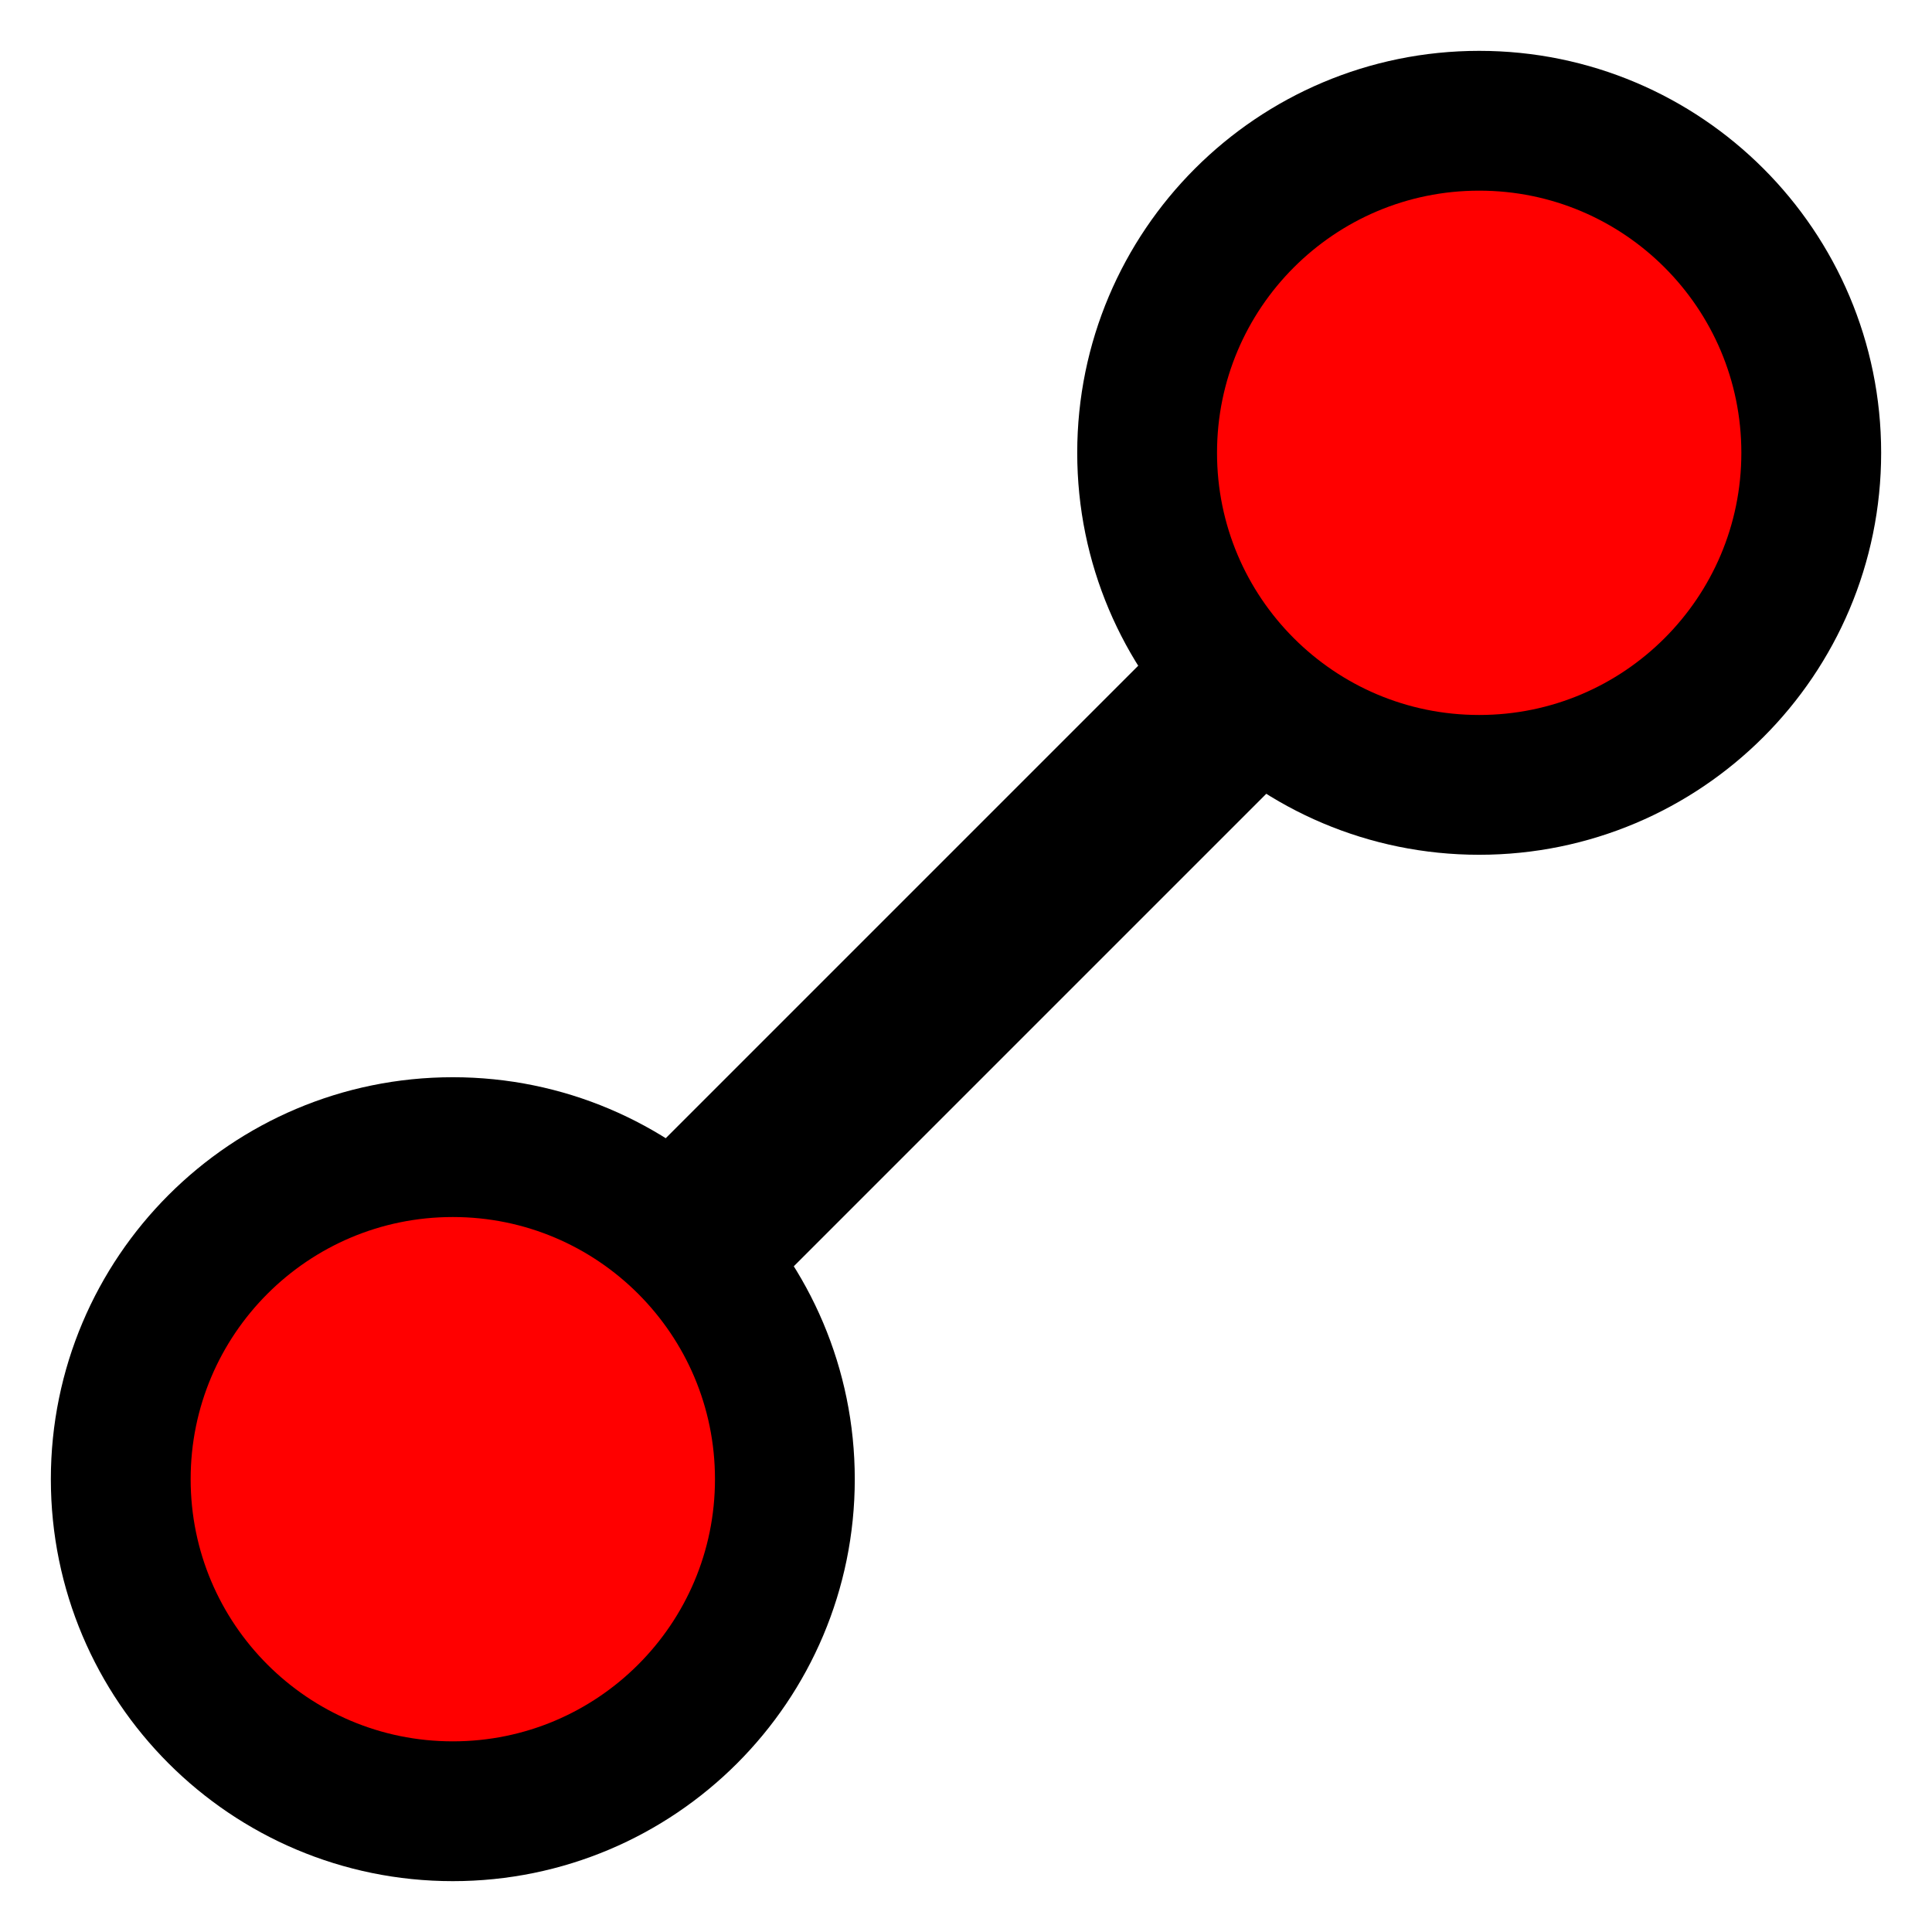
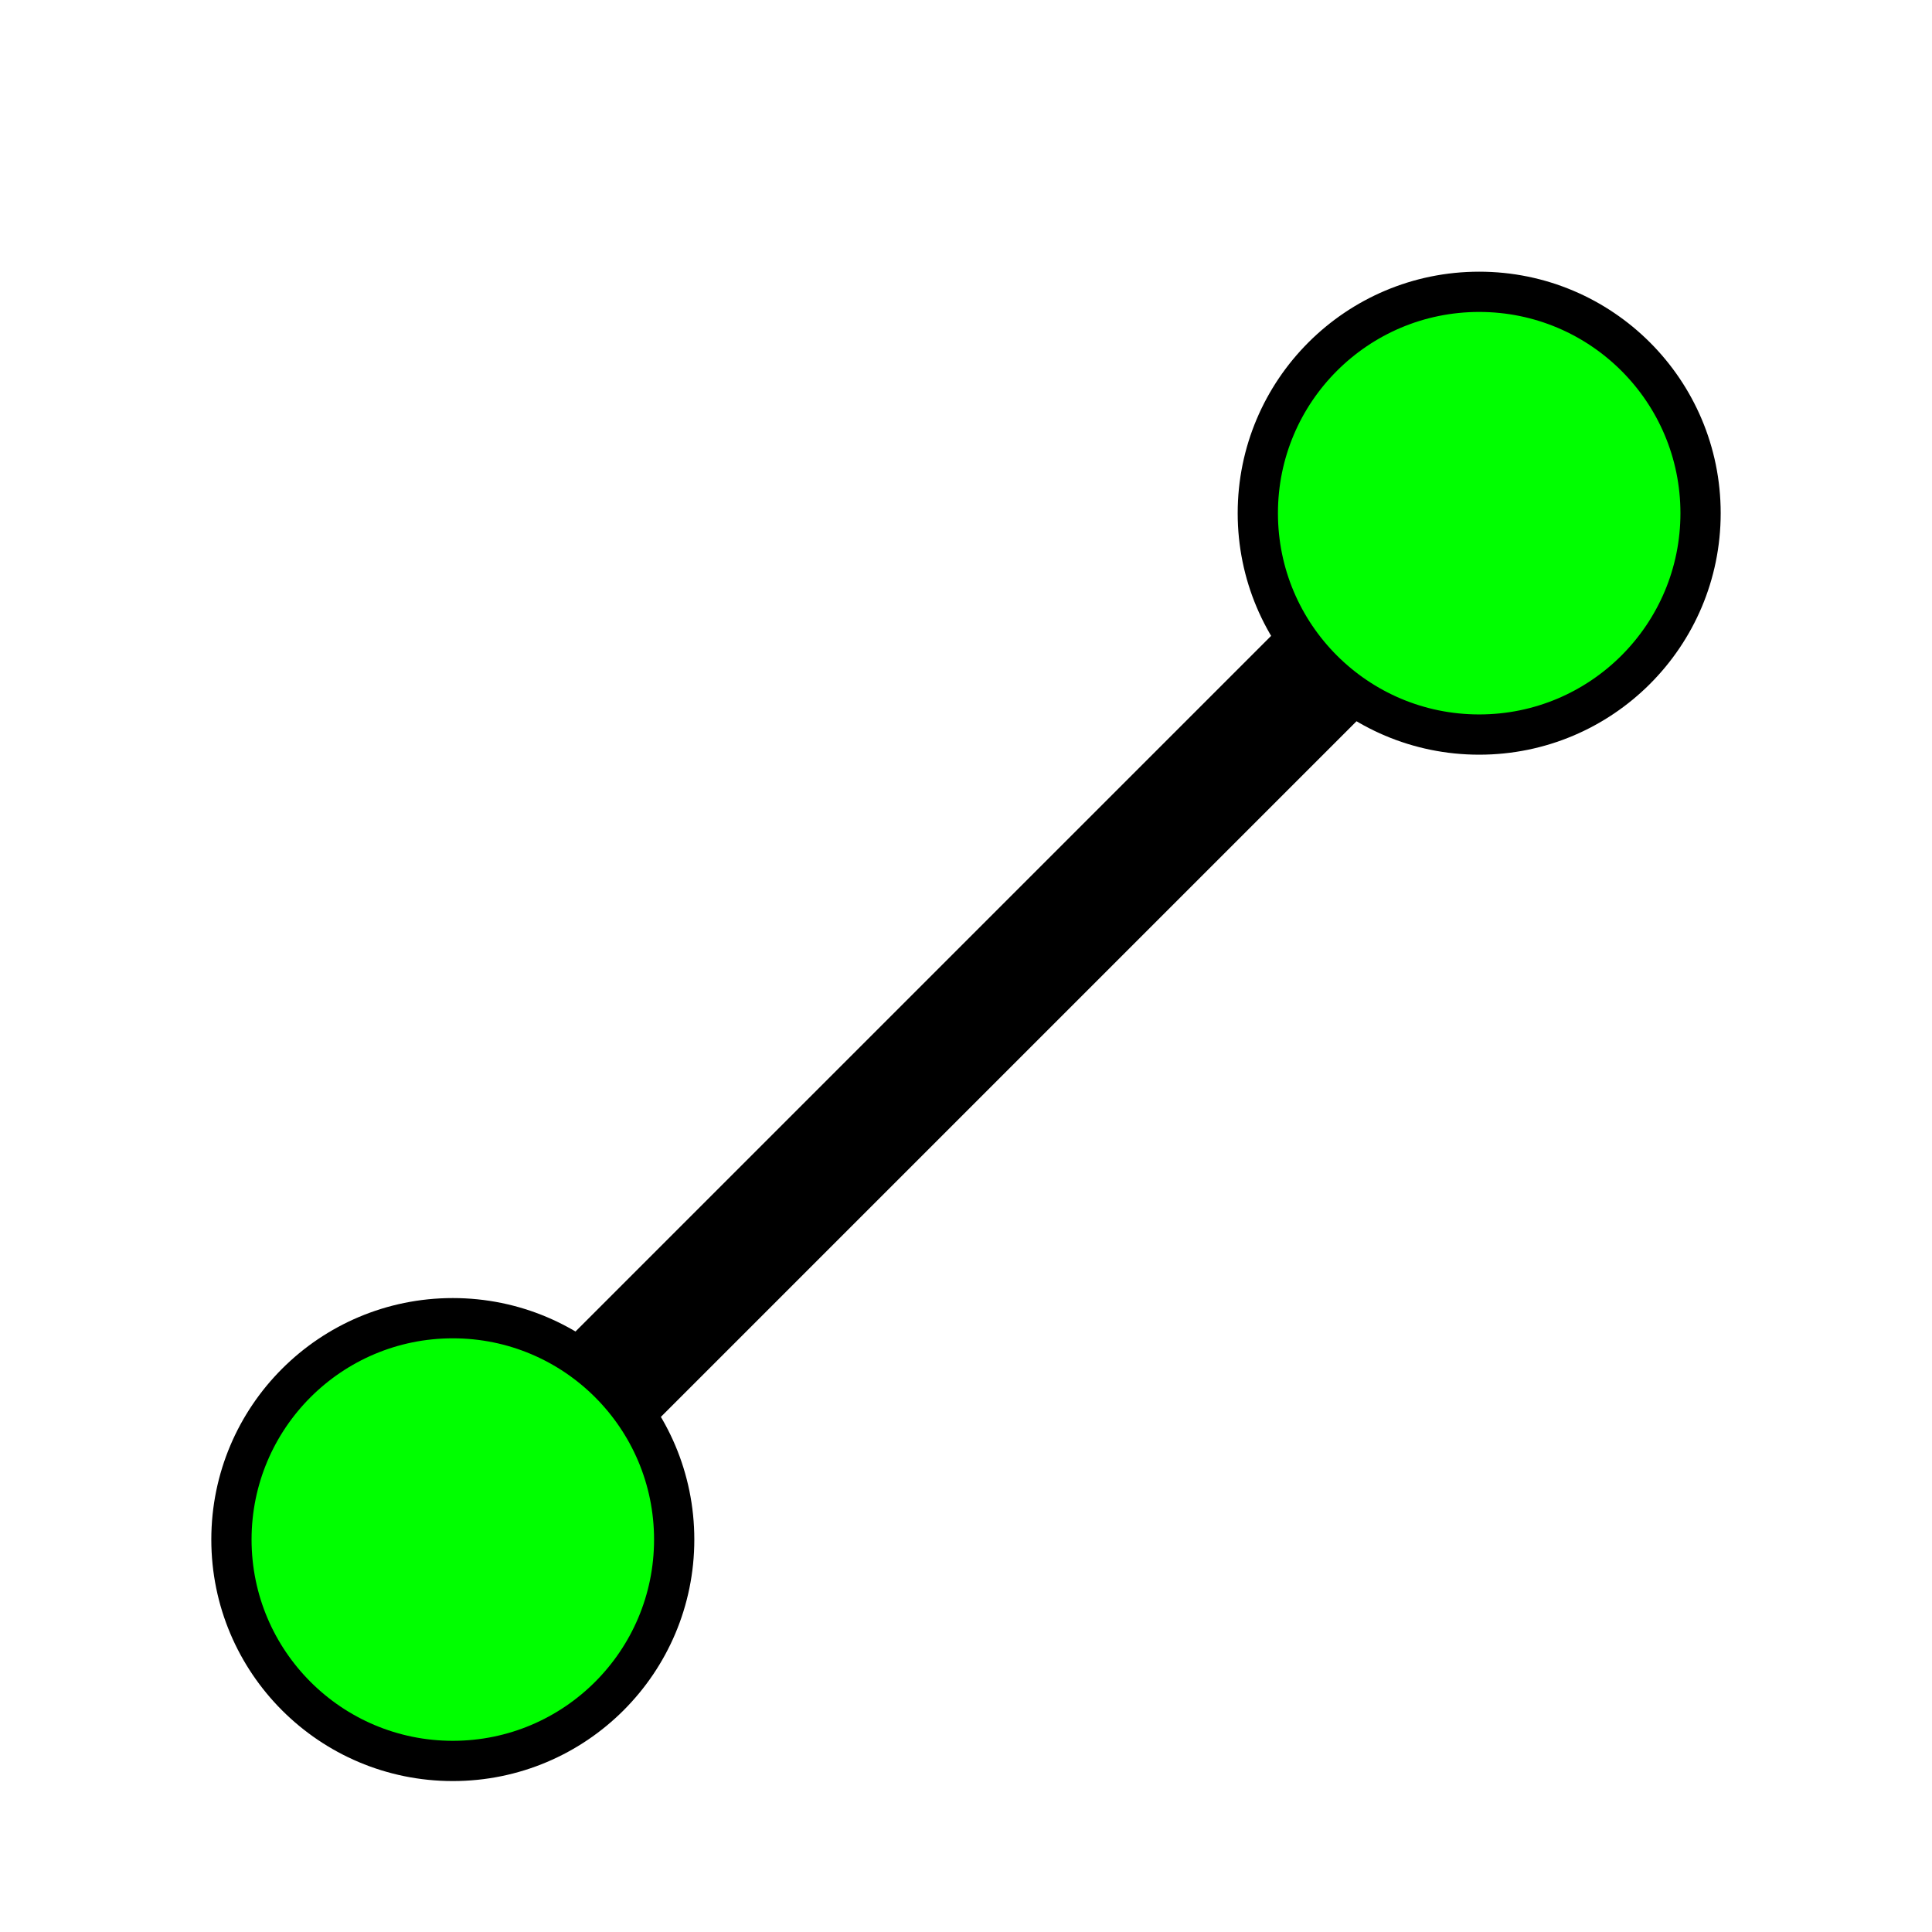
<svg xmlns="http://www.w3.org/2000/svg" width="32px" height="32px" id="svg3797" version="1.1">
  <defs id="defs3799" />
  <g id="layer1">
-     <path style="fill:none;stroke:#000000;stroke-width:3;stroke-linecap:butt;stroke-linejoin:miter;stroke-opacity:1;stroke-miterlimit:4;stroke-dasharray:none" d="M 8,24 22,10" id="path3829" />
-     <path style="stroke-width:2.526;stroke-miterlimit:4;stroke-dasharray:none;fill:#ff0000;fill-opacity:1;stroke:#000000;stroke-opacity:1" id="path3807-4" d="M 17,22 A 6,6 0 1 1 5,22 6,6 0 1 1 17,22 z" transform="matrix(0.9166667,0,0,0.9166667,14.41667,-12.66667)" />
-     <path style="stroke-width:2.526;stroke-miterlimit:4;stroke-dasharray:none;fill:#ff0000;fill-opacity:1;stroke:#000000;stroke-opacity:1" id="path3807" d="M 17,22 A 6,6 0 1 1 5,22 6,6 0 1 1 17,22 z" transform="matrix(0.9166667,0,0,0.9166667,-2.583333,4.333333)" />
+     <path style="fill:none;stroke:#000000;stroke-width:2;stroke-linecap:butt;stroke-linejoin:miter;stroke-miterlimit:4;stroke-opacity:1;stroke-dasharray:none" d="M 10,23 24,9" id="path3829" />
+     <path style="fill:#00ff00;fill-opacity:1;stroke:#000000;stroke-width:1.091;stroke-miterlimit:4;stroke-opacity:1;stroke-dasharray:none" id="path3807-4" d="M 17,22 A 6,6 0 1 1 5,22 6,6 0 1 1 17,22 z" transform="matrix(0.6111111,0,0,0.6111111,17.77778,-4.944445)" />
+     <path style="fill:#00ff00;fill-opacity:1;stroke:#000000;stroke-width:1.091;stroke-miterlimit:4;stroke-opacity:1;stroke-dasharray:none" id="path3807" d="M 17,22 A 6,6 0 1 1 5,22 6,6 0 1 1 17,22 z" transform="matrix(0.6111111,0,0,0.6111111,0.7777778,12.05556)" />
  </g>
</svg>
